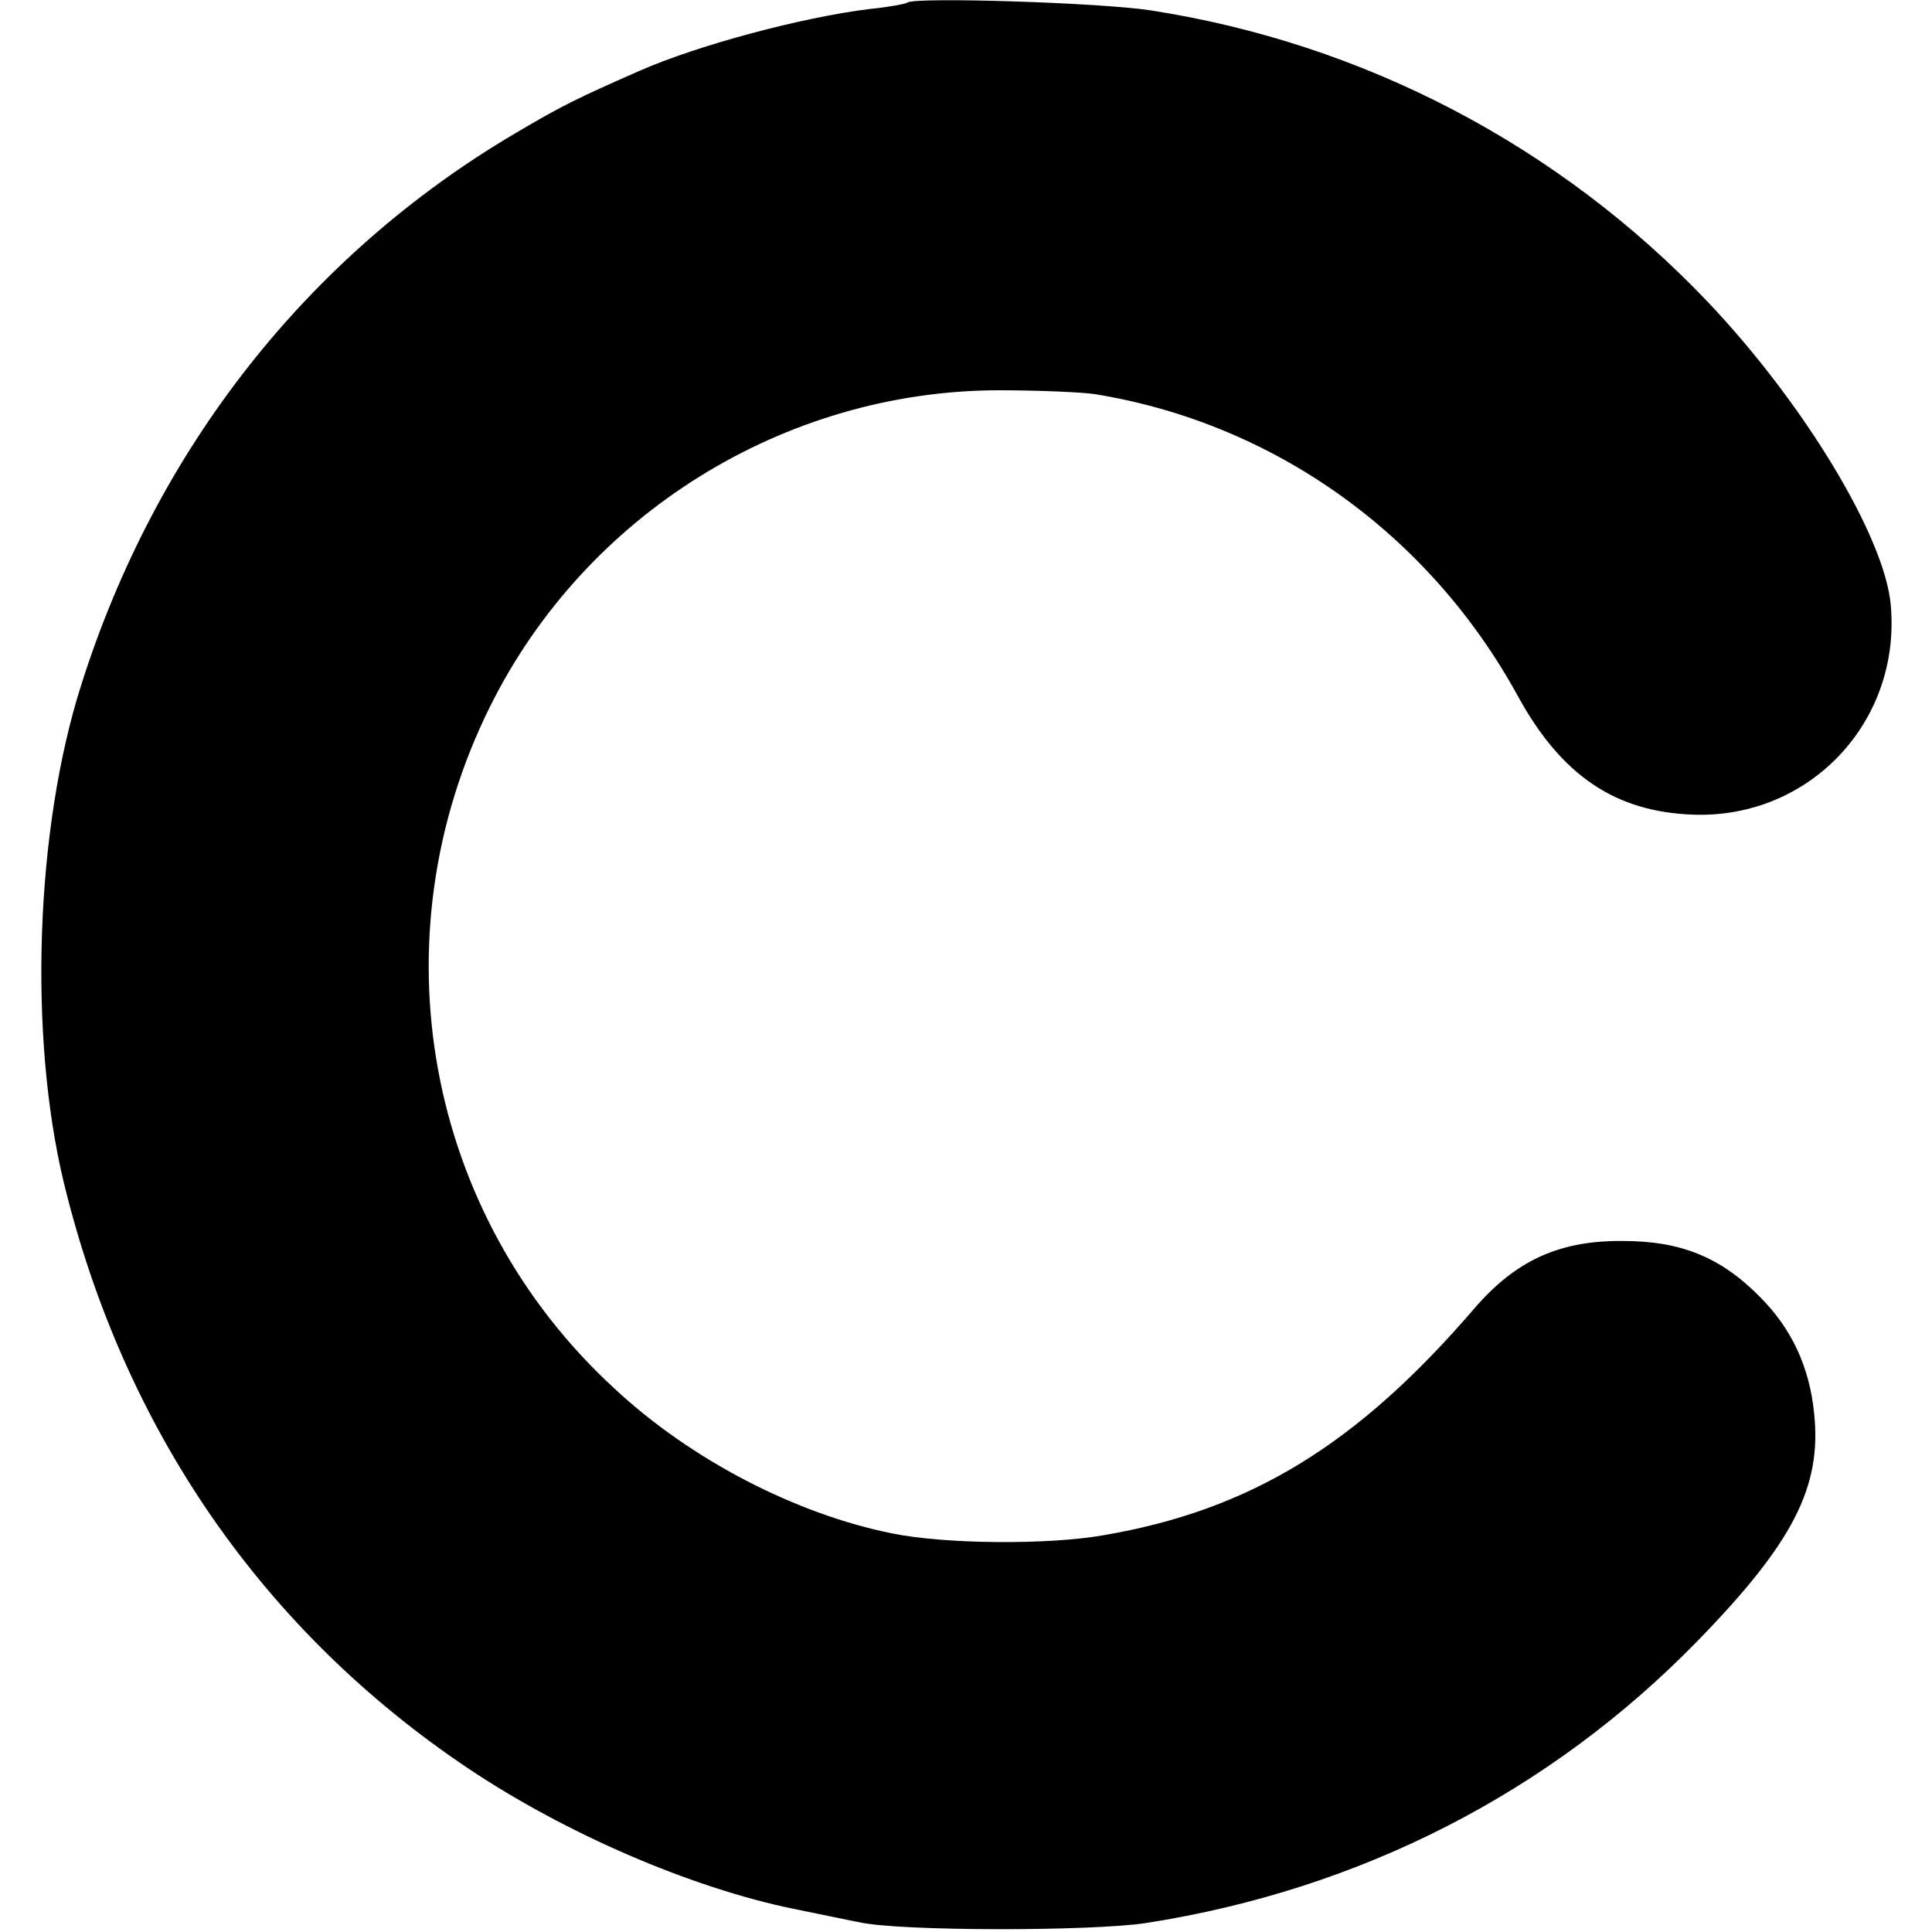
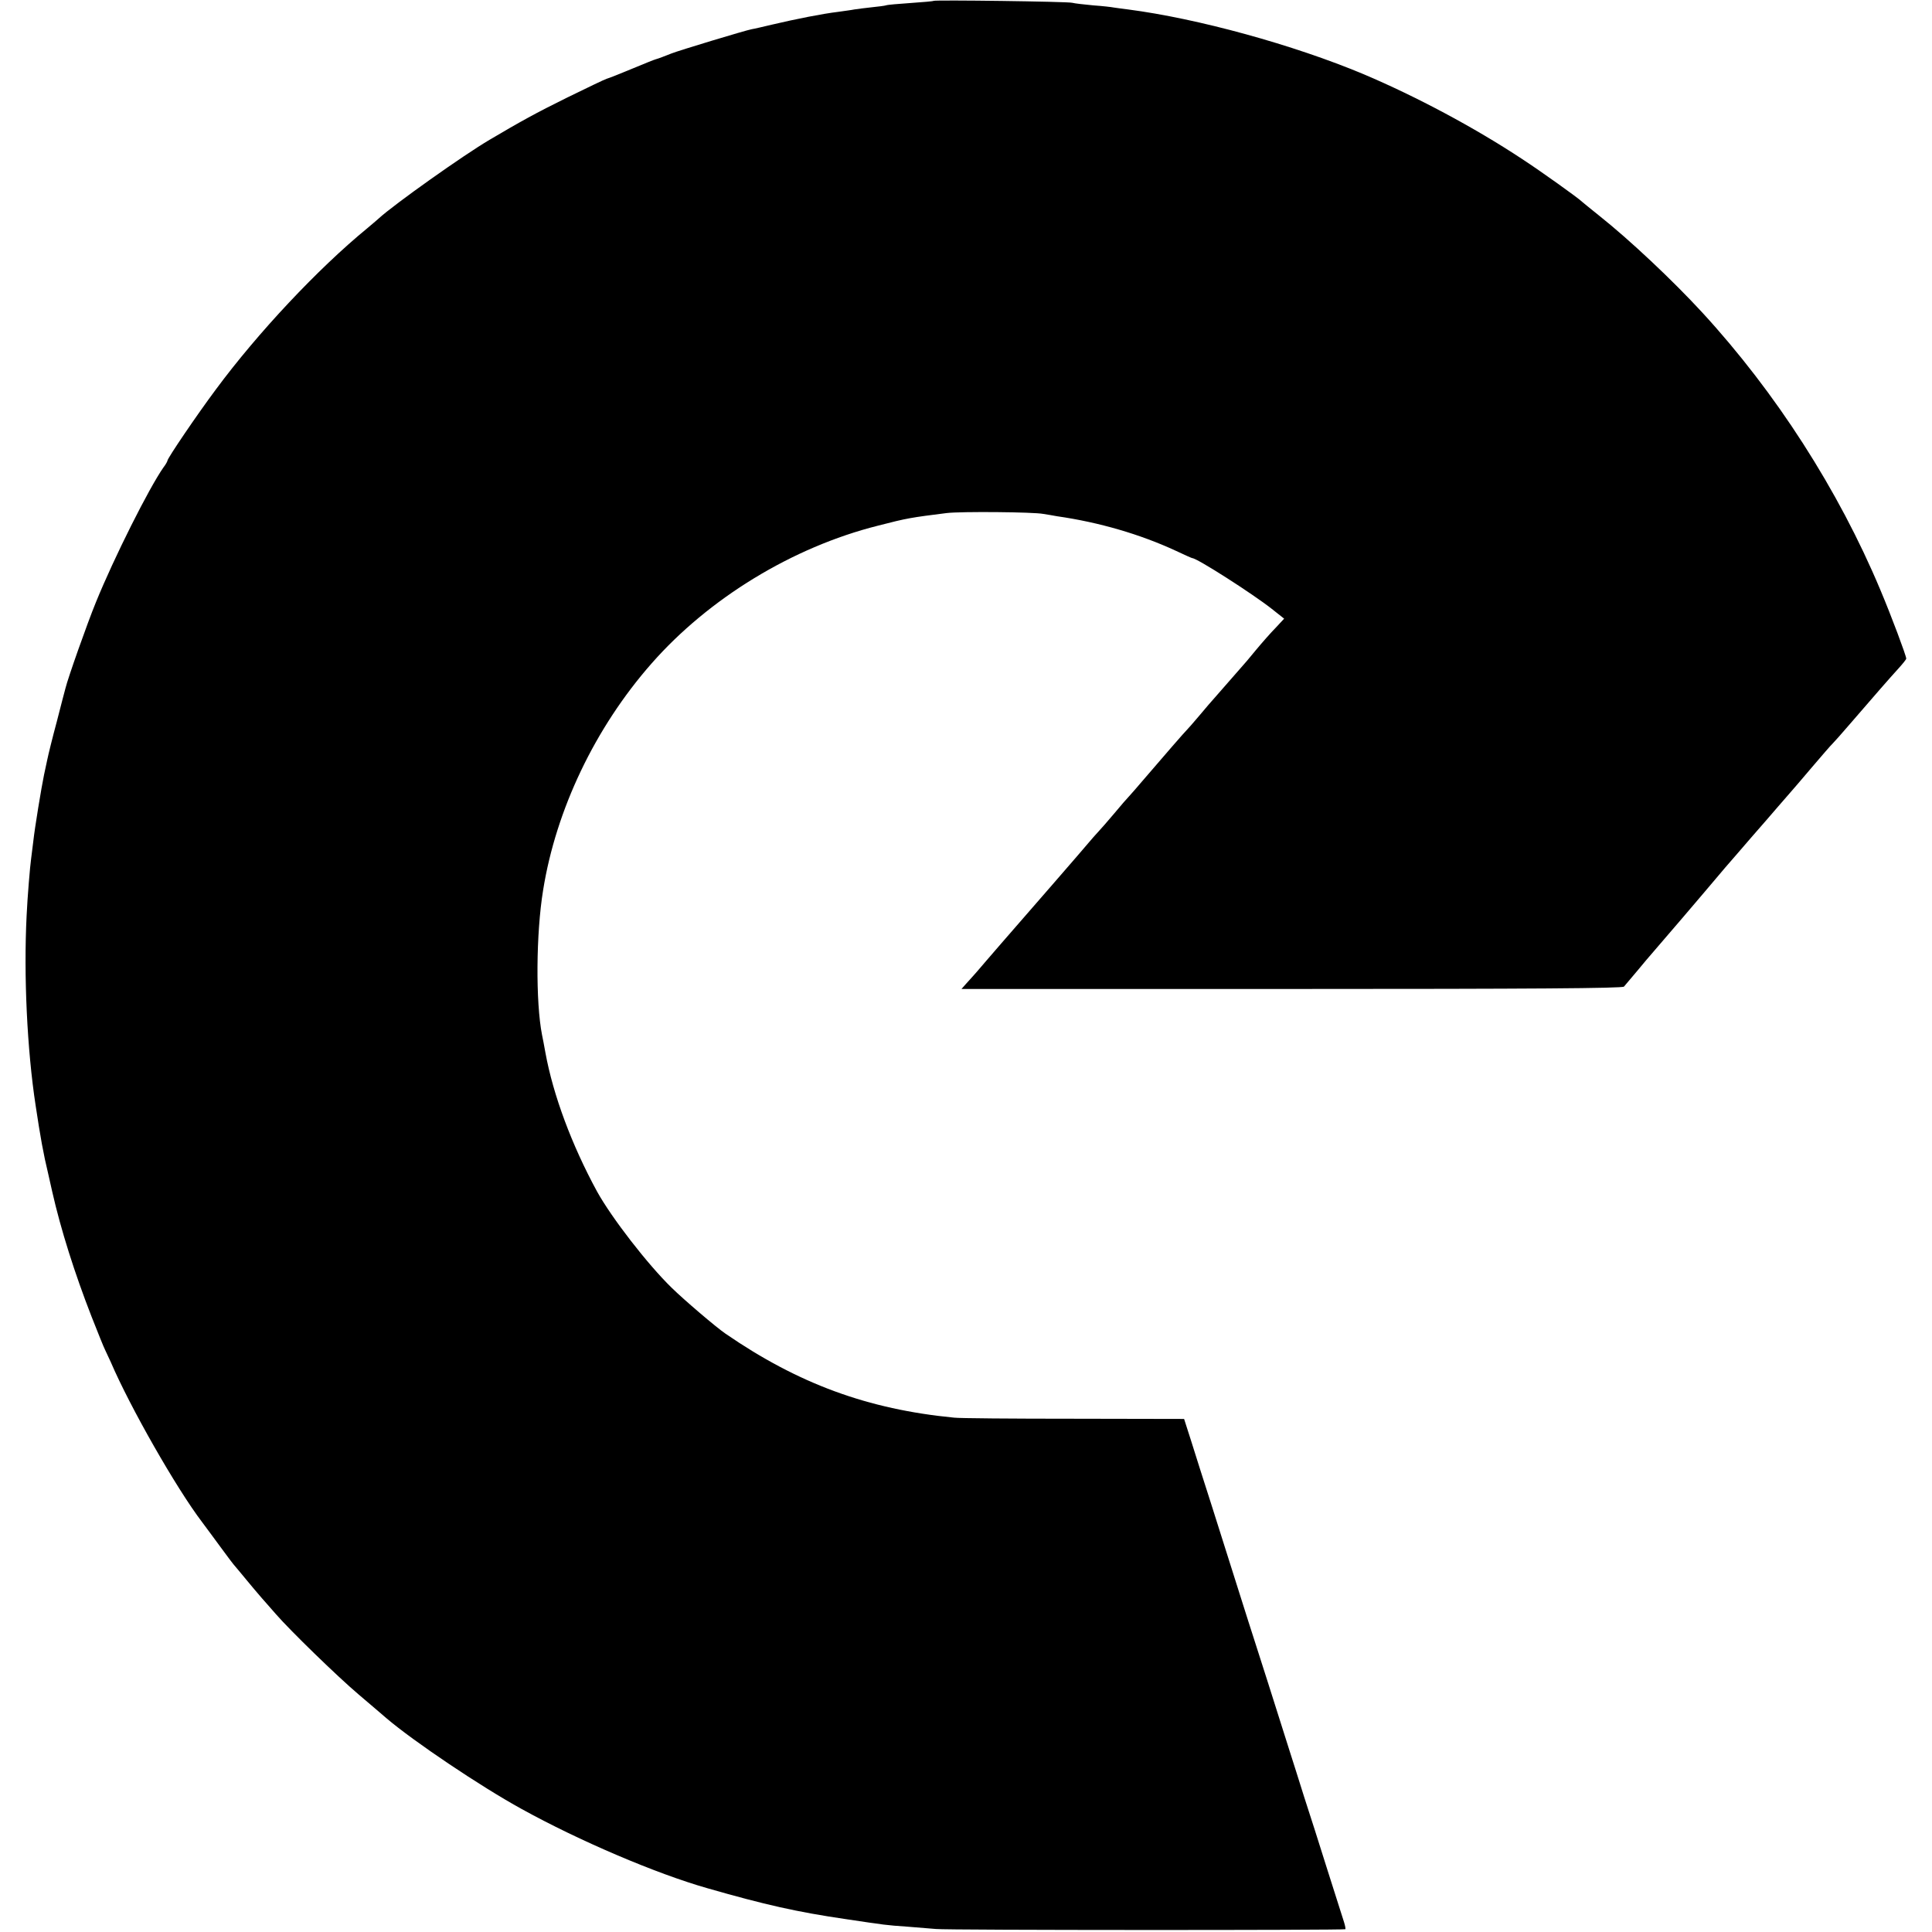
- <svg xmlns="http://www.w3.org/2000/svg" version="1.0" width="300pt" height="300pt" viewBox="0 0 300 300" preserveAspectRatio="xMidYMid meet">
-   <g transform="translate(0,300) scale(0.1,-0.1)" fill="#000000" stroke="none">
-     <path d="M1409 2996 c-2 -2 -29 -7 -59 -10 -105 -13 -266 -56 -357 -96 -100 -44 -120 -54 -193 -97 -322 -190 -558 -490 -674 -857 -71 -223 -82 -543 -27 -772 93 -383 309 -696 628 -910 151 -101 345 -185 505 -218 40 -8 87 -18 103 -21 64 -14 360 -14 445 -1 333 52 627 203 856 438 148 152 193 239 181 353 -7 72 -35 132 -84 181 -61 62 -123 87 -213 87 -98 1 -166 -30 -230 -104 -182 -212 -348 -314 -577 -353 -86 -15 -245 -14 -328 3 -149 30 -312 114 -431 225 -294 270 -372 699 -193 1059 148 298 456 490 789 491 63 0 131 -3 150 -6 278 -45 519 -217 657 -469 68 -124 152 -180 273 -184 180 -6 322 144 306 325 -9 106 -135 314 -284 471 -231 243 -535 402 -866 453 -78 12 -367 21 -377 12z" />
+ <svg xmlns="http://www.w3.org/2000/svg" version="1.0" width="900pt" height="900pt" viewBox="0 0 900 900" preserveAspectRatio="xMidYMid meet">
+   <g transform="translate(0,900) scale(0.1,-0.1)" fill="#000000" stroke="none">
+     <path d="M4349 8996 c-2 -2 -50 -6 -107 -10 -56 -4 -108 -8 -115 -11 -6 -2 -37 -6 -67 -9 -30 -3 -66 -8 -80 -10 -14 -3 -47 -7 -74 -11 -75 -9 -196 -33 -311 -60 -38 -9 -80 -19 -93 -21 -28 -5 -342 -100 -374 -113 -33 -13 -61 -24 -73 -27 -5 -1 -55 -21 -110 -44 -55 -23 -108 -44 -119 -47 -10 -3 -93 -43 -185 -88 -142 -70 -218 -112 -360 -196 -121 -71 -445 -301 -516 -366 -11 -10 -36 -31 -55 -47 -228 -187 -509 -486 -705 -751 -88 -118 -225 -320 -225 -331 0 -3 -8 -18 -19 -32 -67 -96 -229 -418 -314 -627 -41 -100 -131 -355 -142 -401 -3 -10 -21 -80 -40 -154 -20 -74 -40 -155 -45 -180 -5 -25 -12 -56 -15 -70 -12 -58 -43 -245 -50 -310 -4 -30 -8 -66 -10 -80 -5 -34 -17 -178 -21 -265 -14 -278 2 -624 42 -885 22 -146 36 -225 59 -320 2 -8 10 -44 18 -80 40 -177 105 -382 183 -582 30 -76 58 -146 63 -155 5 -10 17 -36 27 -58 90 -210 305 -587 425 -745 14 -19 53 -71 85 -115 32 -44 63 -85 69 -91 5 -6 28 -33 50 -60 22 -27 56 -67 75 -89 19 -22 49 -55 65 -74 67 -77 286 -290 385 -374 58 -49 116 -99 130 -111 128 -109 439 -318 630 -423 268 -148 626 -301 865 -369 268 -77 419 -111 645 -144 188 -28 185 -28 285 -35 50 -4 110 -9 135 -11 51 -6 1901 -6 1907 -1 2 2 -1 17 -6 33 -5 16 -39 123 -76 239 -36 116 -86 271 -110 345 -23 74 -54 171 -68 215 -54 172 -159 501 -167 525 -5 14 -36 113 -70 220 -34 107 -90 285 -125 395 -35 110 -79 246 -96 302 l-33 103 -515 1 c-284 0 -534 2 -556 5 -403 39 -726 158 -1065 391 -44 30 -194 158 -251 214 -112 109 -280 326 -348 449 -117 215 -204 448 -240 645 -6 33 -13 71 -16 84 -30 153 -28 472 5 674 60 375 242 757 505 1056 267 304 657 542 1054 642 139 36 155 38 321 59 67 8 406 5 450 -4 14 -2 43 -7 65 -11 195 -28 387 -84 553 -161 40 -19 74 -34 76 -34 22 0 281 -166 370 -236 l58 -46 -39 -42 c-22 -22 -64 -70 -94 -106 -29 -36 -56 -67 -59 -70 -3 -3 -34 -39 -70 -80 -36 -41 -67 -77 -70 -80 -3 -3 -30 -34 -60 -70 -30 -36 -58 -67 -61 -70 -6 -5 -107 -121 -208 -239 -25 -30 -53 -61 -61 -70 -9 -9 -40 -45 -70 -81 -30 -36 -64 -74 -75 -86 -11 -12 -31 -34 -44 -50 -23 -28 -276 -319 -406 -468 -5 -6 -37 -43 -70 -81 -33 -39 -62 -72 -65 -75 -3 -3 -15 -17 -28 -31 l-23 -26 1537 0 c1126 0 1541 3 1549 11 5 6 32 38 60 71 27 33 62 74 76 90 24 27 225 262 337 395 26 30 81 93 122 141 41 47 98 112 125 144 28 32 55 63 60 69 6 6 48 56 95 111 47 55 90 105 96 110 6 6 44 48 84 95 113 131 181 209 222 254 21 23 38 44 38 48 0 13 -69 198 -121 321 -195 465 -487 919 -829 1291 -139 151 -339 339 -480 451 -41 33 -77 62 -80 65 -14 15 -196 145 -279 199 -224 148 -495 292 -738 395 -329 138 -775 260 -1098 302 -27 3 -58 8 -67 9 -9 2 -52 7 -95 10 -43 4 -87 9 -98 12 -22 6 -641 14 -646 9z" />
  </g>
</svg>
